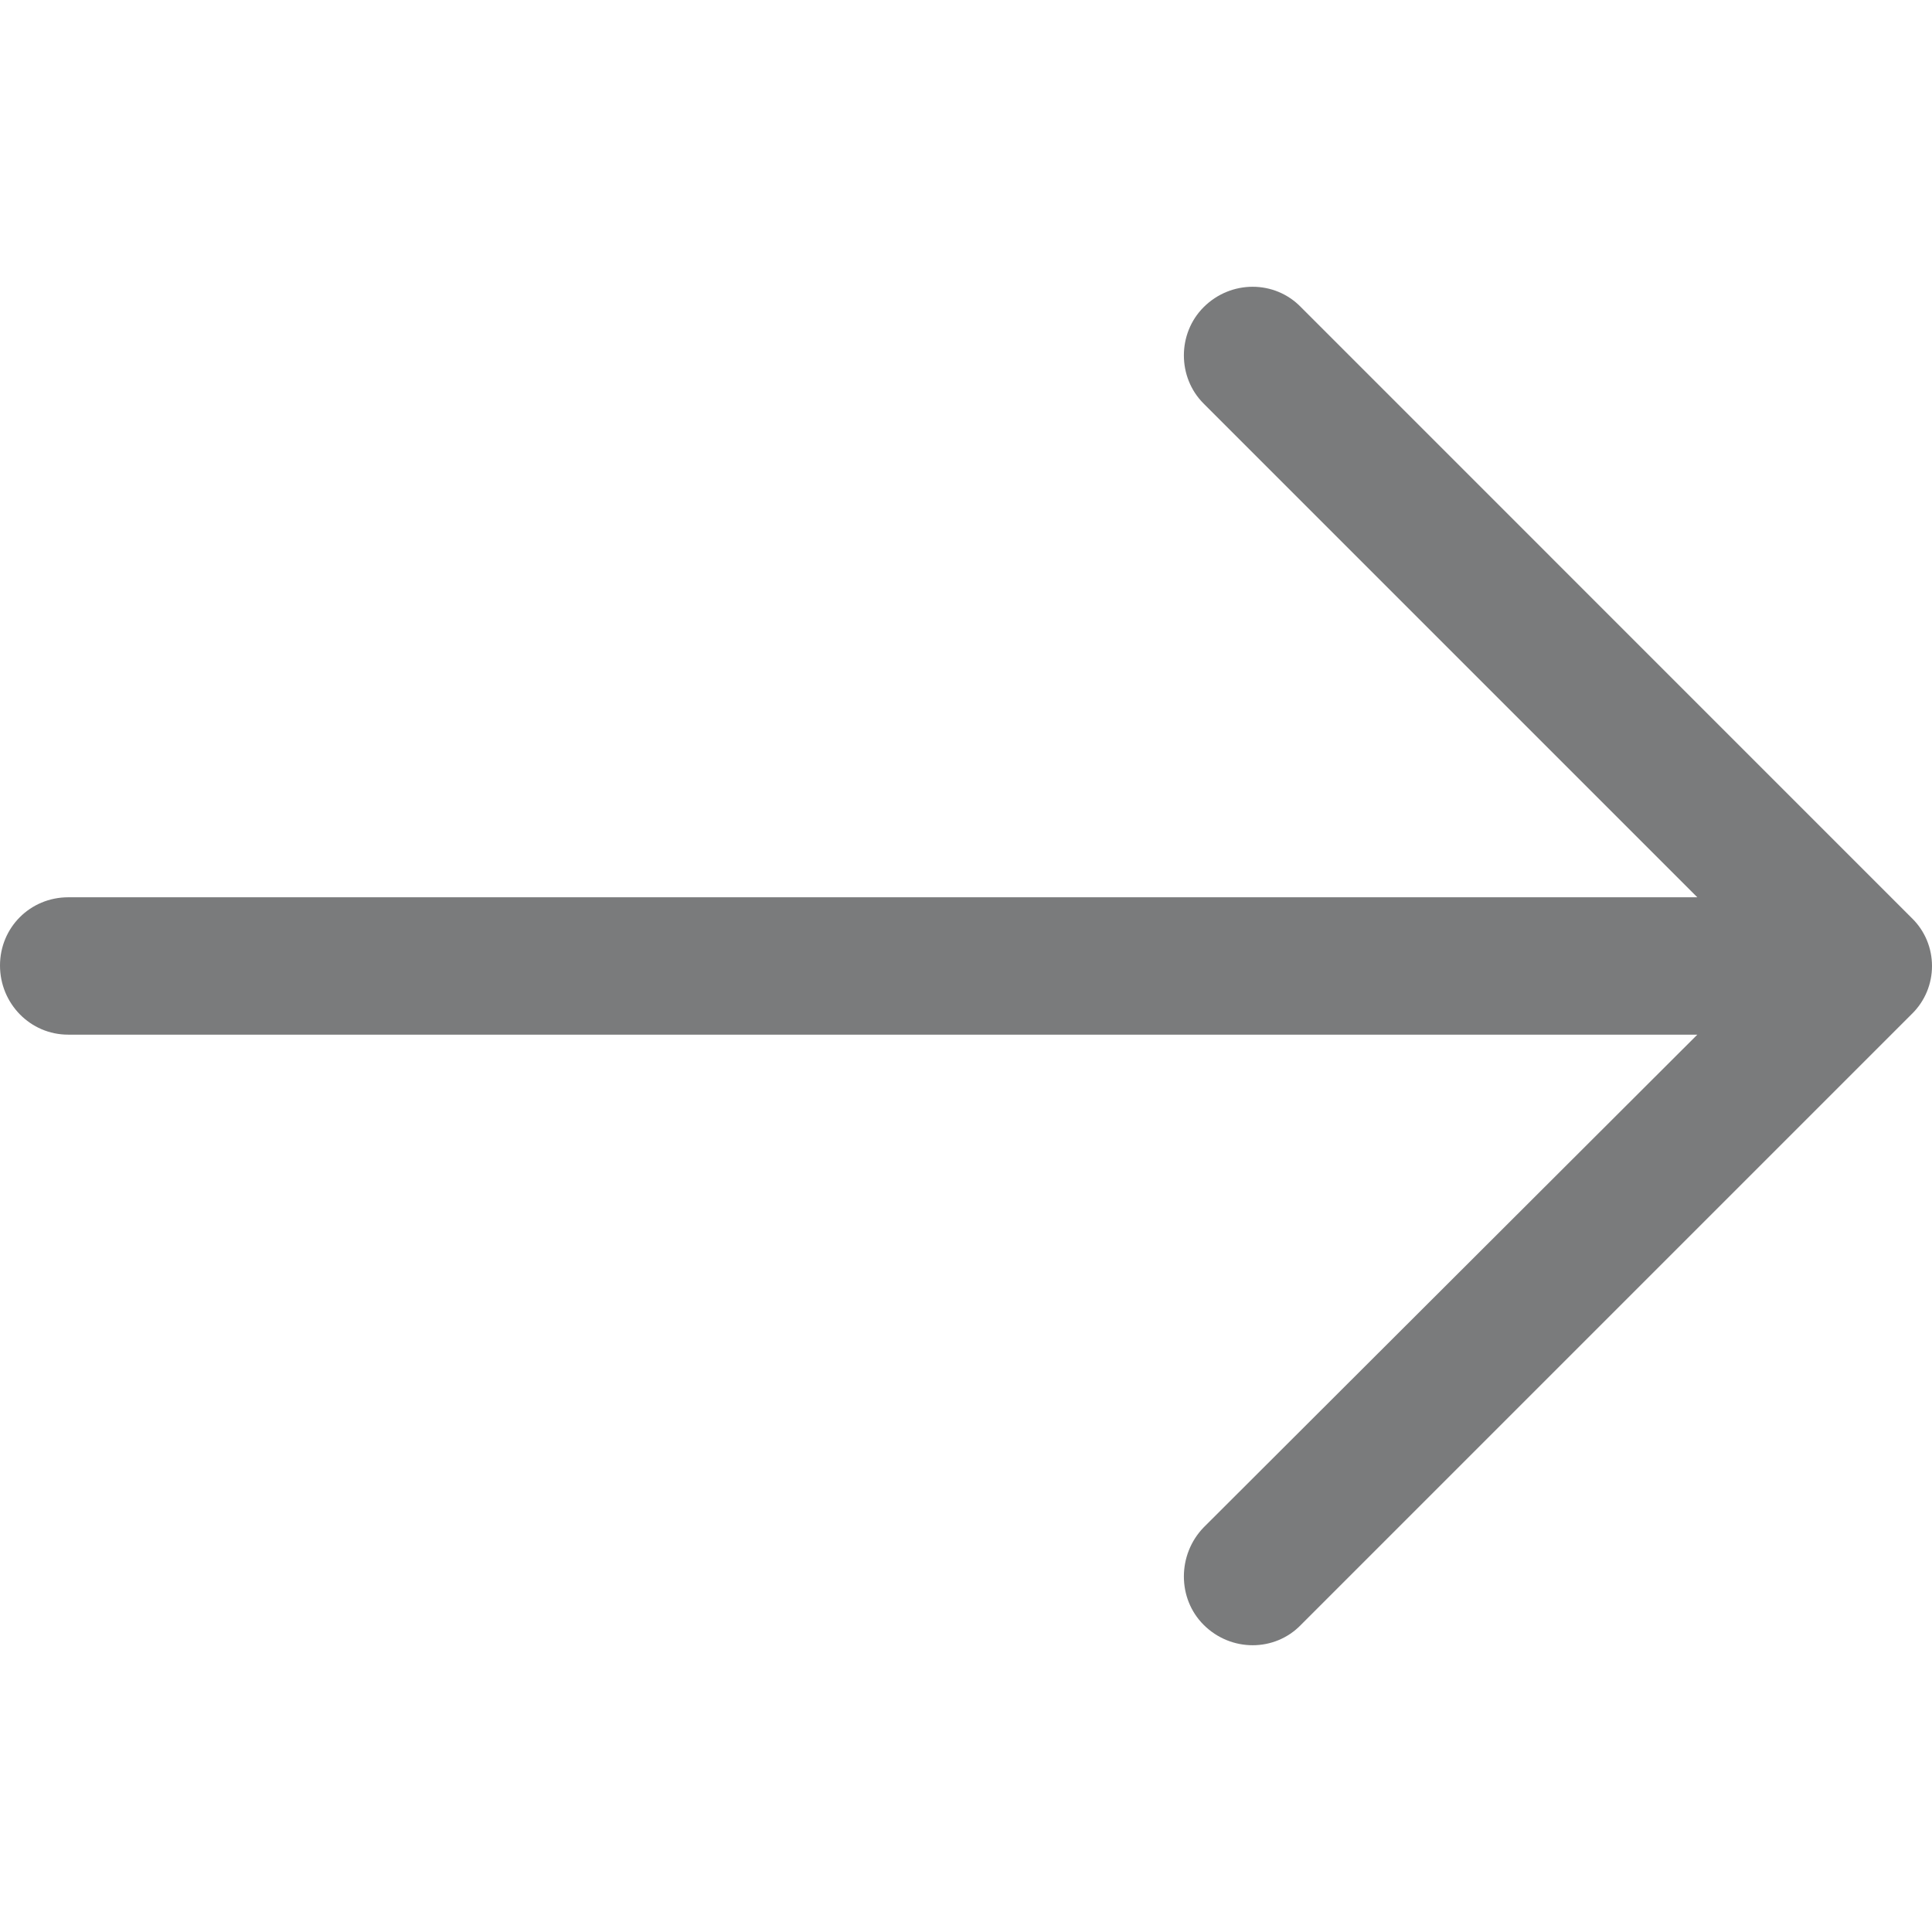
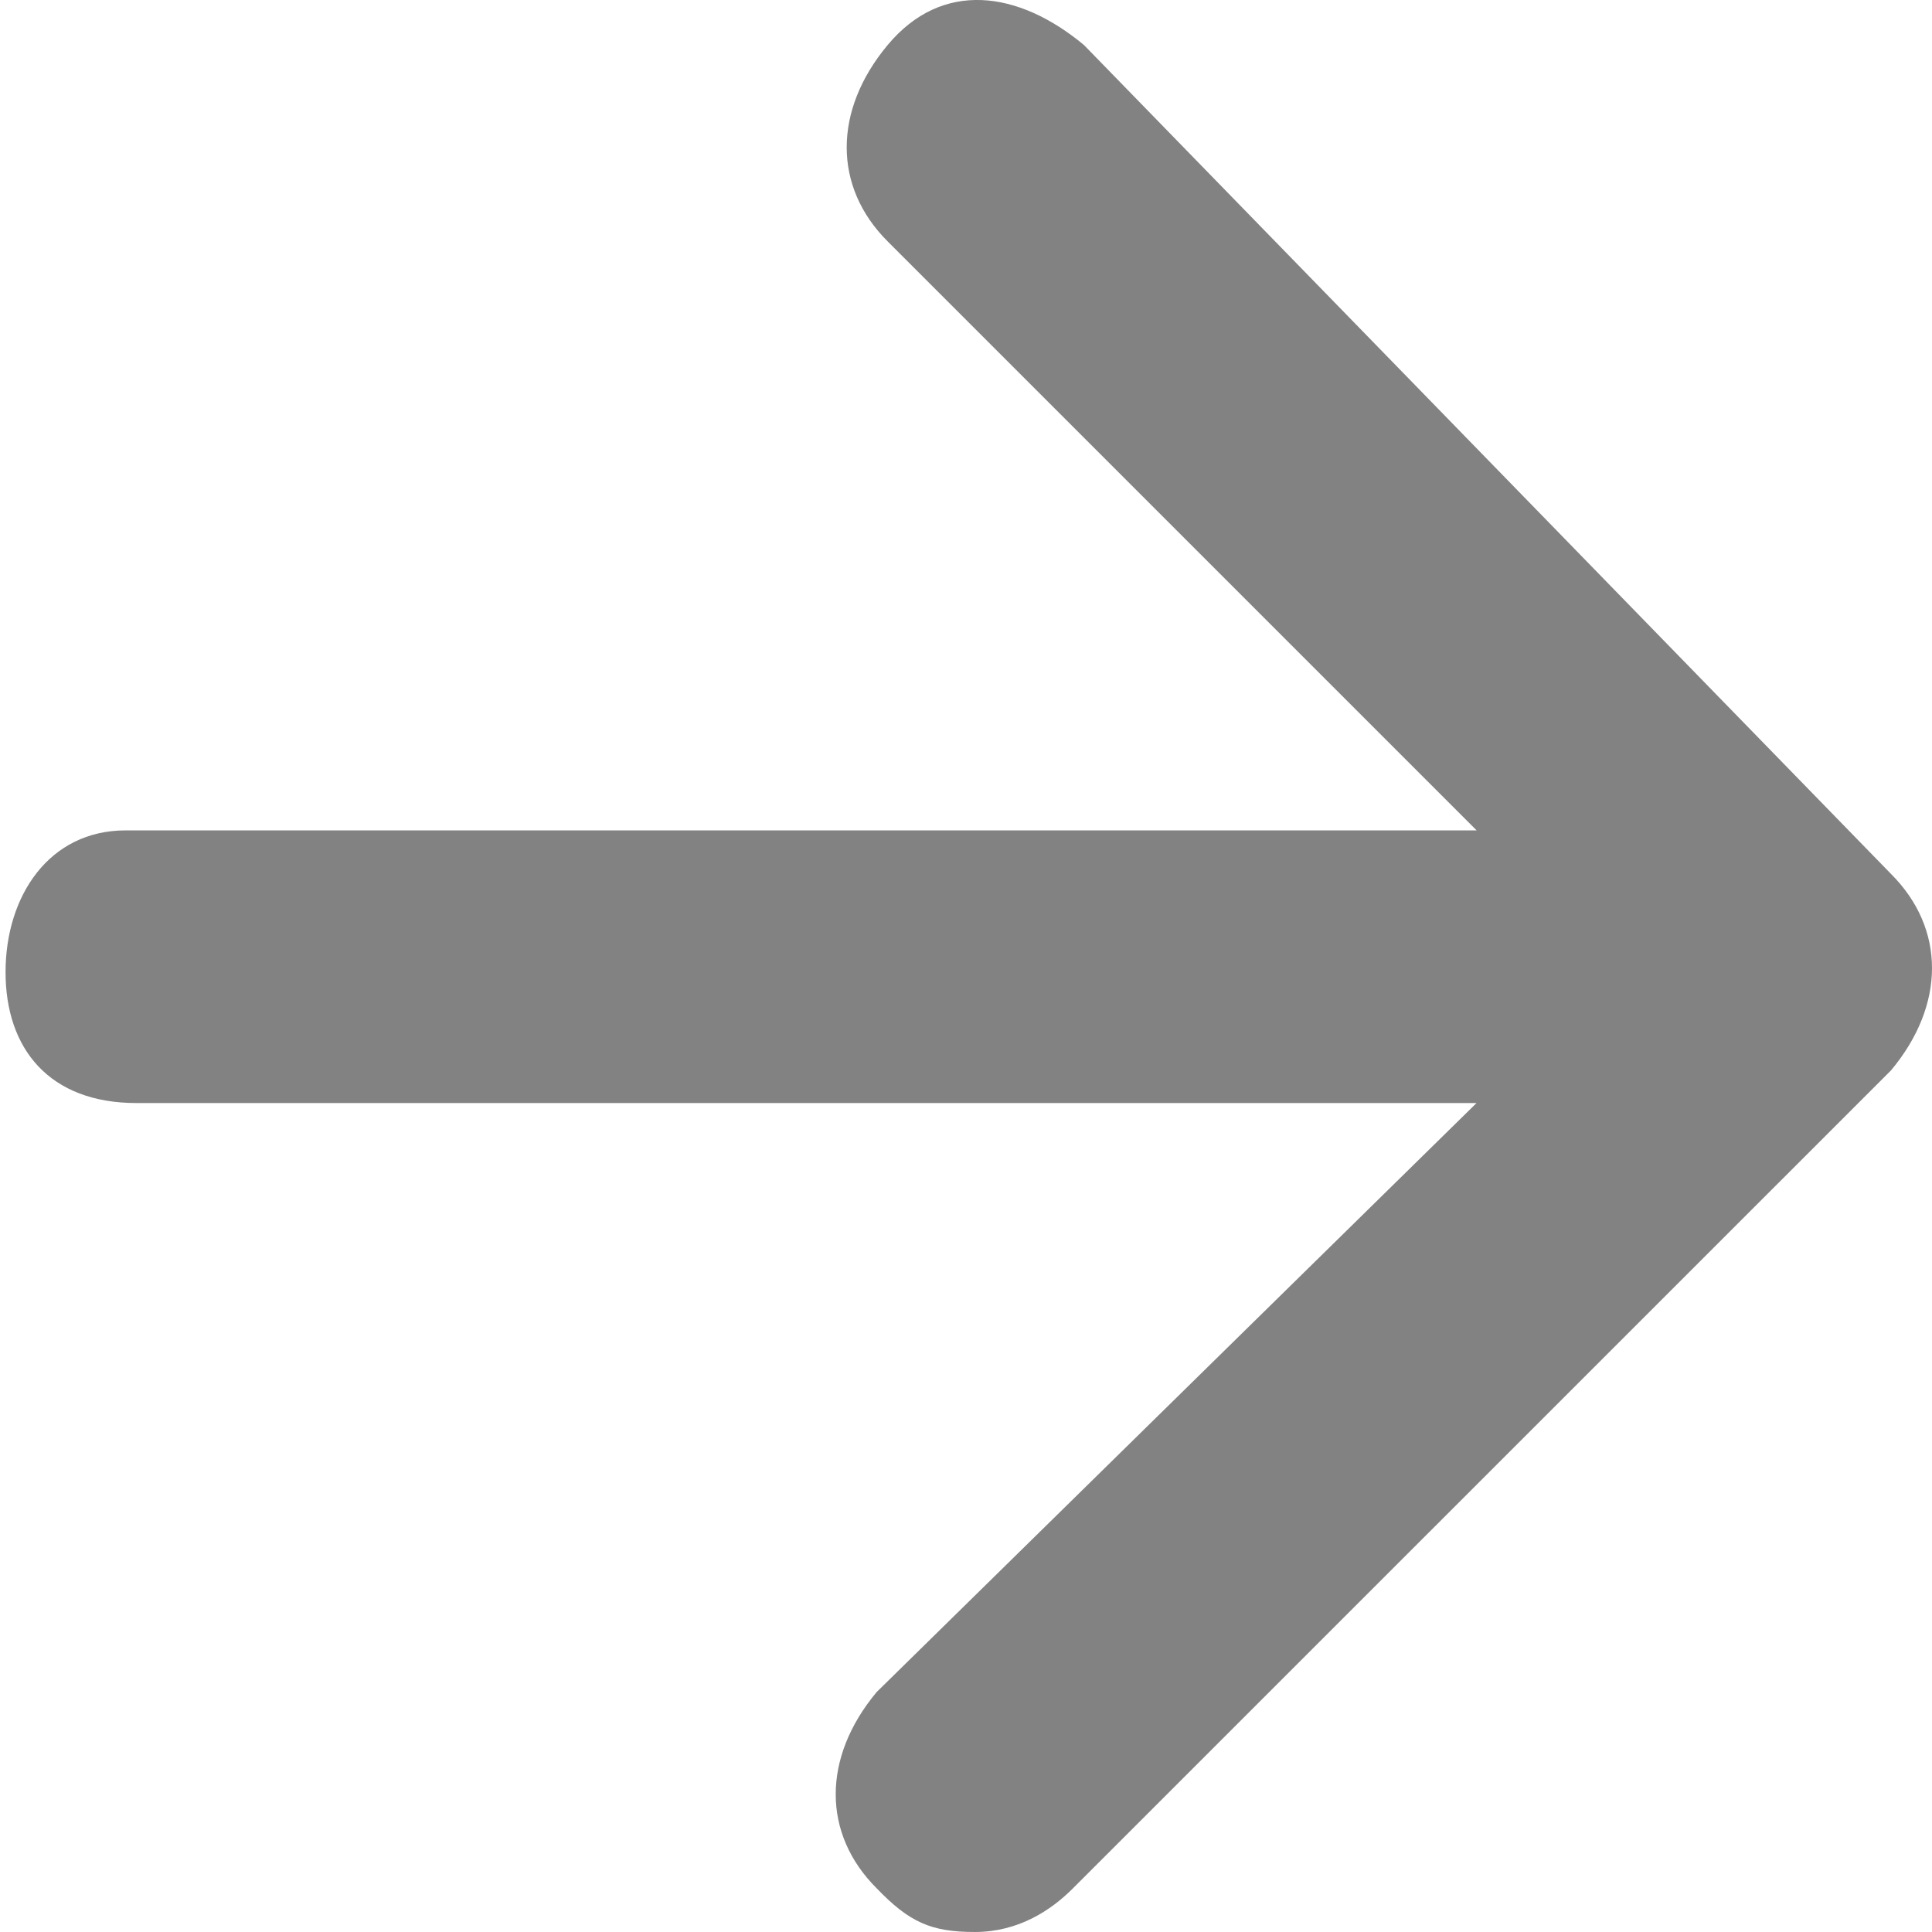
- <svg xmlns="http://www.w3.org/2000/svg" version="1.1" id="Capa_1" x="0px" y="0px" viewBox="0 0 31.49 31.49" style="enable-background:new 0 0 31.49 31.49;" xml:space="preserve" width="512px" height="512px">
-   <path d="M21.205,5.007c-0.429-0.444-1.143-0.444-1.587,0c-0.429,0.429-0.429,1.143,0,1.571l8.047,8.047H1.111  C0.492,14.626,0,15.118,0,15.737c0,0.619,0.492,1.127,1.111,1.127h26.554l-8.047,8.032c-0.429,0.444-0.429,1.159,0,1.587  c0.444,0.444,1.159,0.444,1.587,0l9.952-9.952c0.444-0.429,0.444-1.143,0-1.571L21.205,5.007z" fill="#7a7b7c" />
+ <svg xmlns="http://www.w3.org/2000/svg" version="1.1" id="svg16204" viewBox="0 0 16 16" height="16" width="16">
+   <defs id="defs16206" />
+   <g transform="translate(0,-1036.362)" id="layer1">
+     <path d="m 1.041,1043.239 11.188,0 -4.878,-4.878 c -0.452,-0.451 -0.452,-1.084 0,-1.626 0.452,-0.542 1.084,-0.451 1.626,0 l 6.684,6.865 c 0.452,0.452 0.452,1.084 0,1.626 l -6.775,6.774 c -0.181,0.182 -0.452,0.362 -0.813,0.362 -0.361,0 -0.542,-0.08 -0.813,-0.362 -0.452,-0.451 -0.452,-1.083 0,-1.625 l 4.968,-4.878 -11.098,0 c -0.723,0 -1.084,-0.451 -1.084,-1.084 0,-0.632 0.361,-1.174 0.994,-1.174 z" class="st0" id="path15191-4" style="opacity:0.492;fill:#000000;fill-opacity:1" />
+   </g>
</svg>
